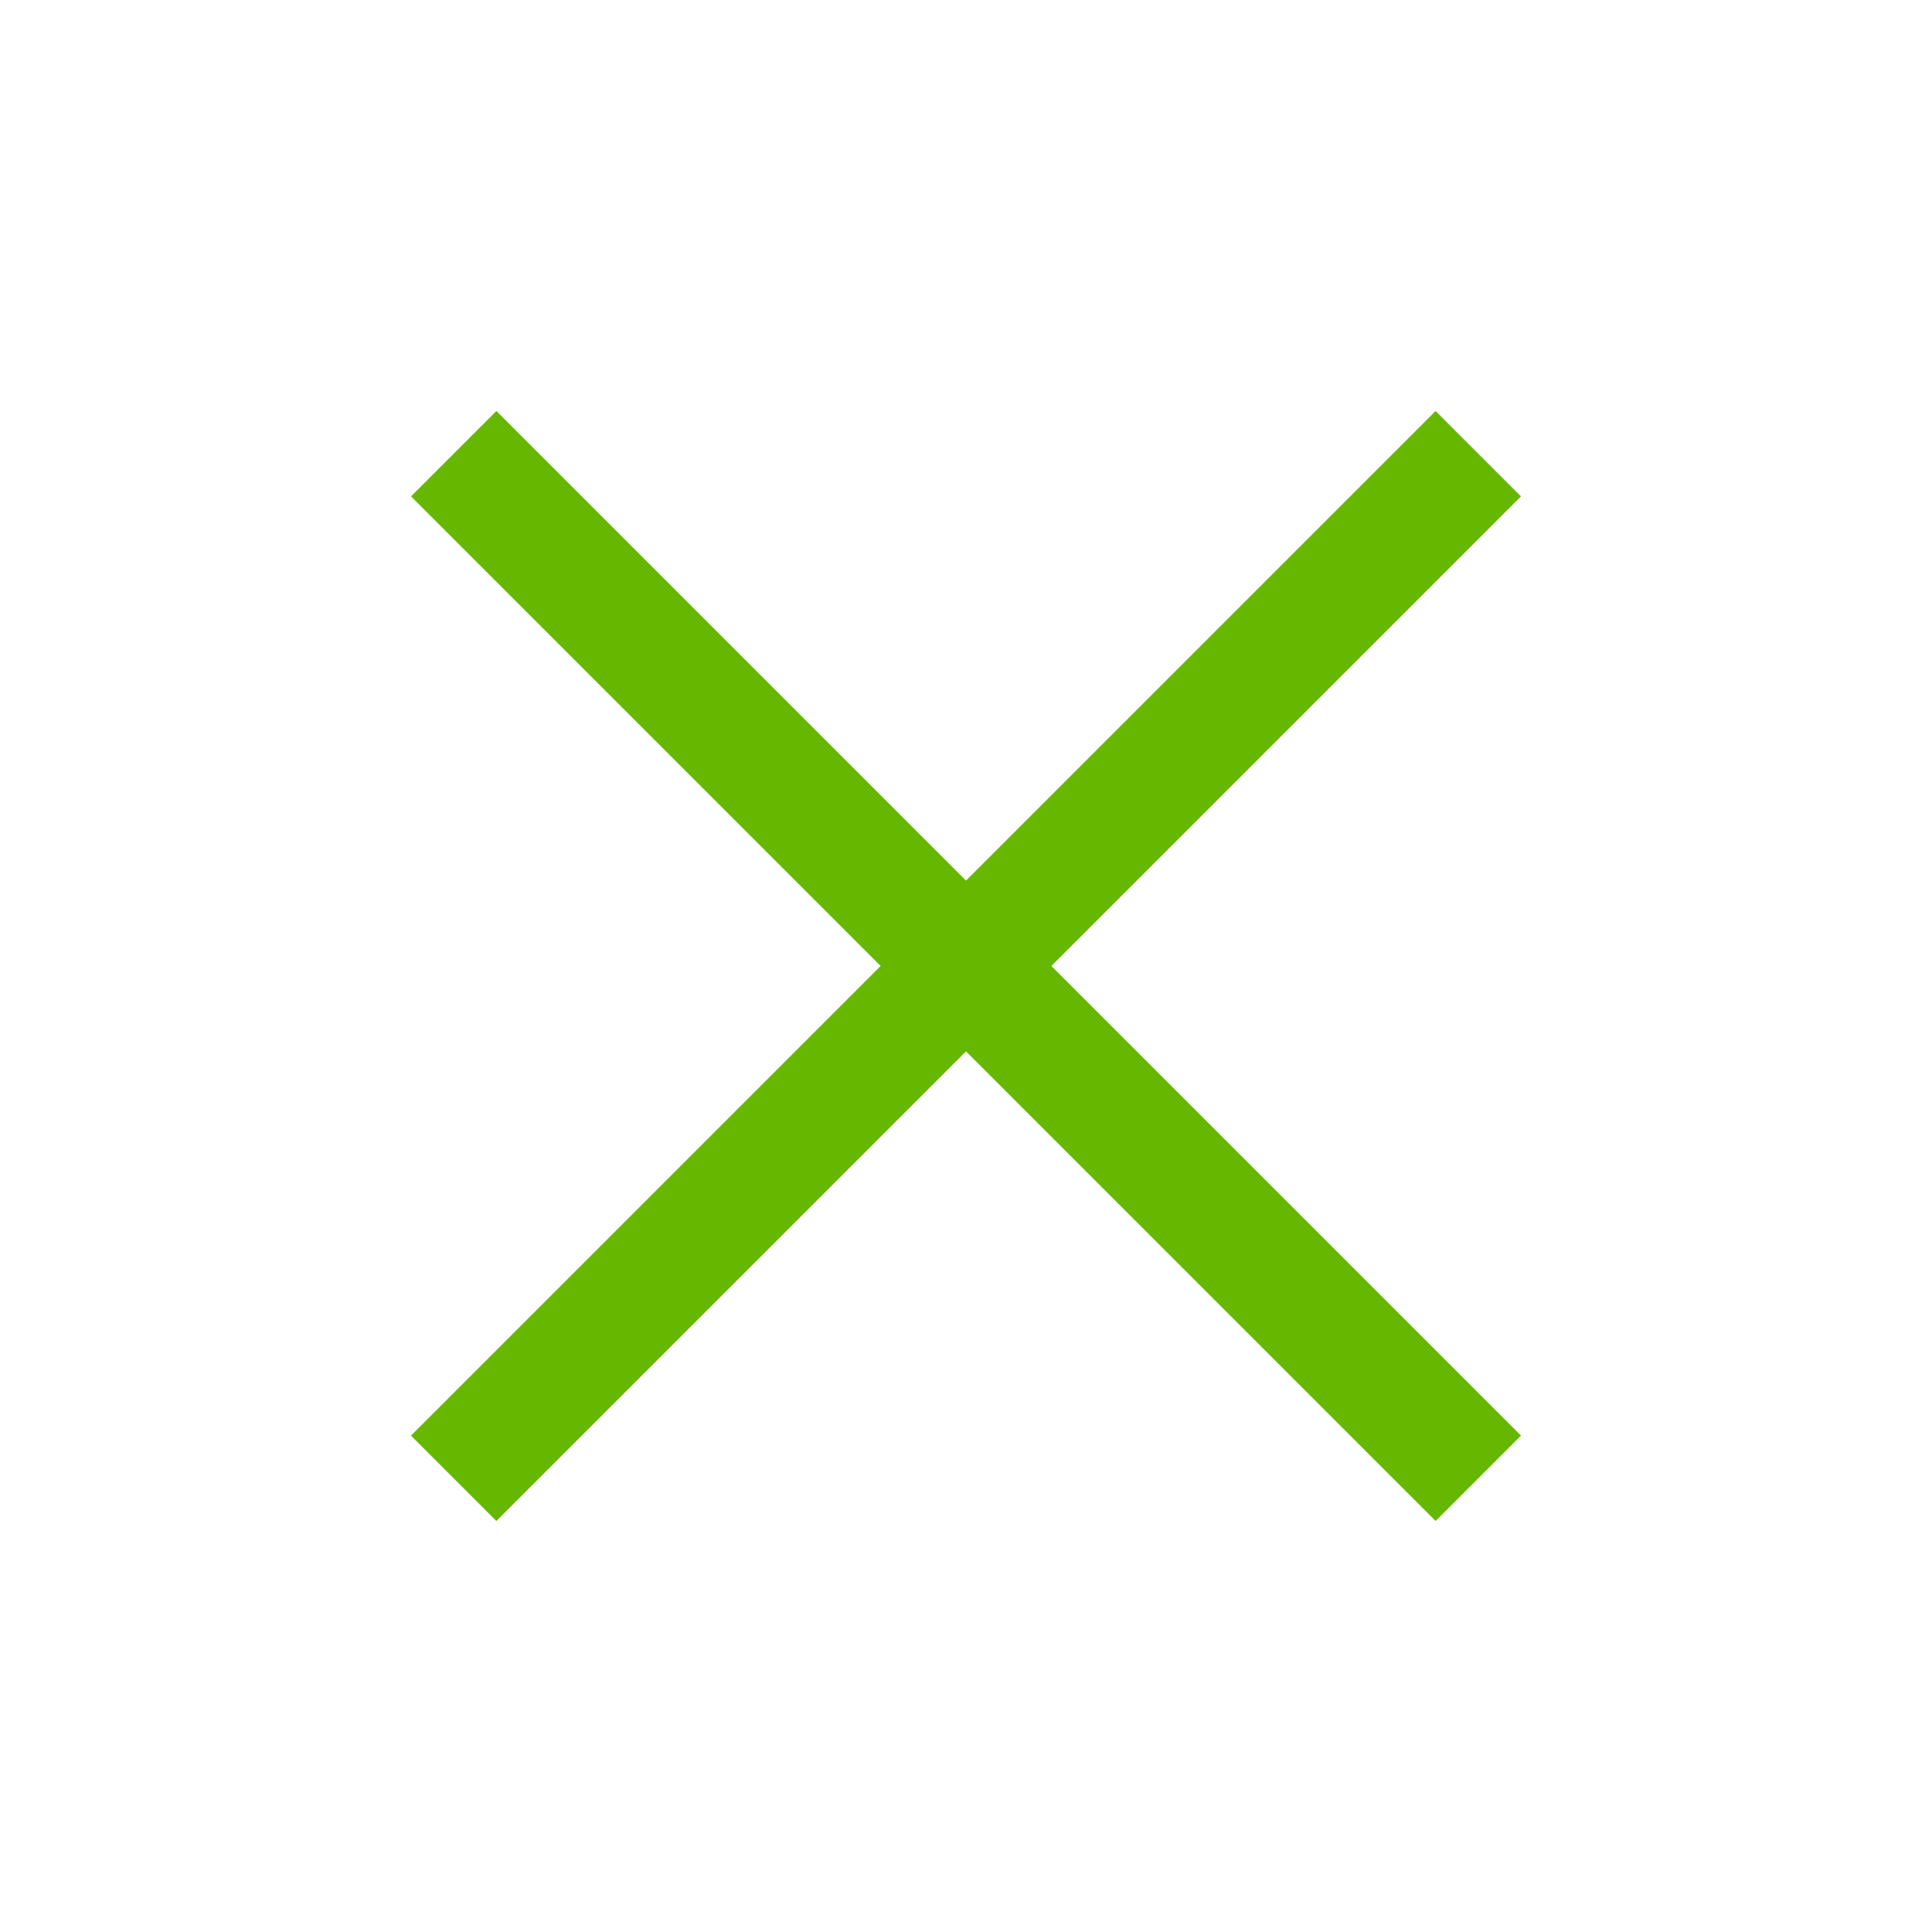
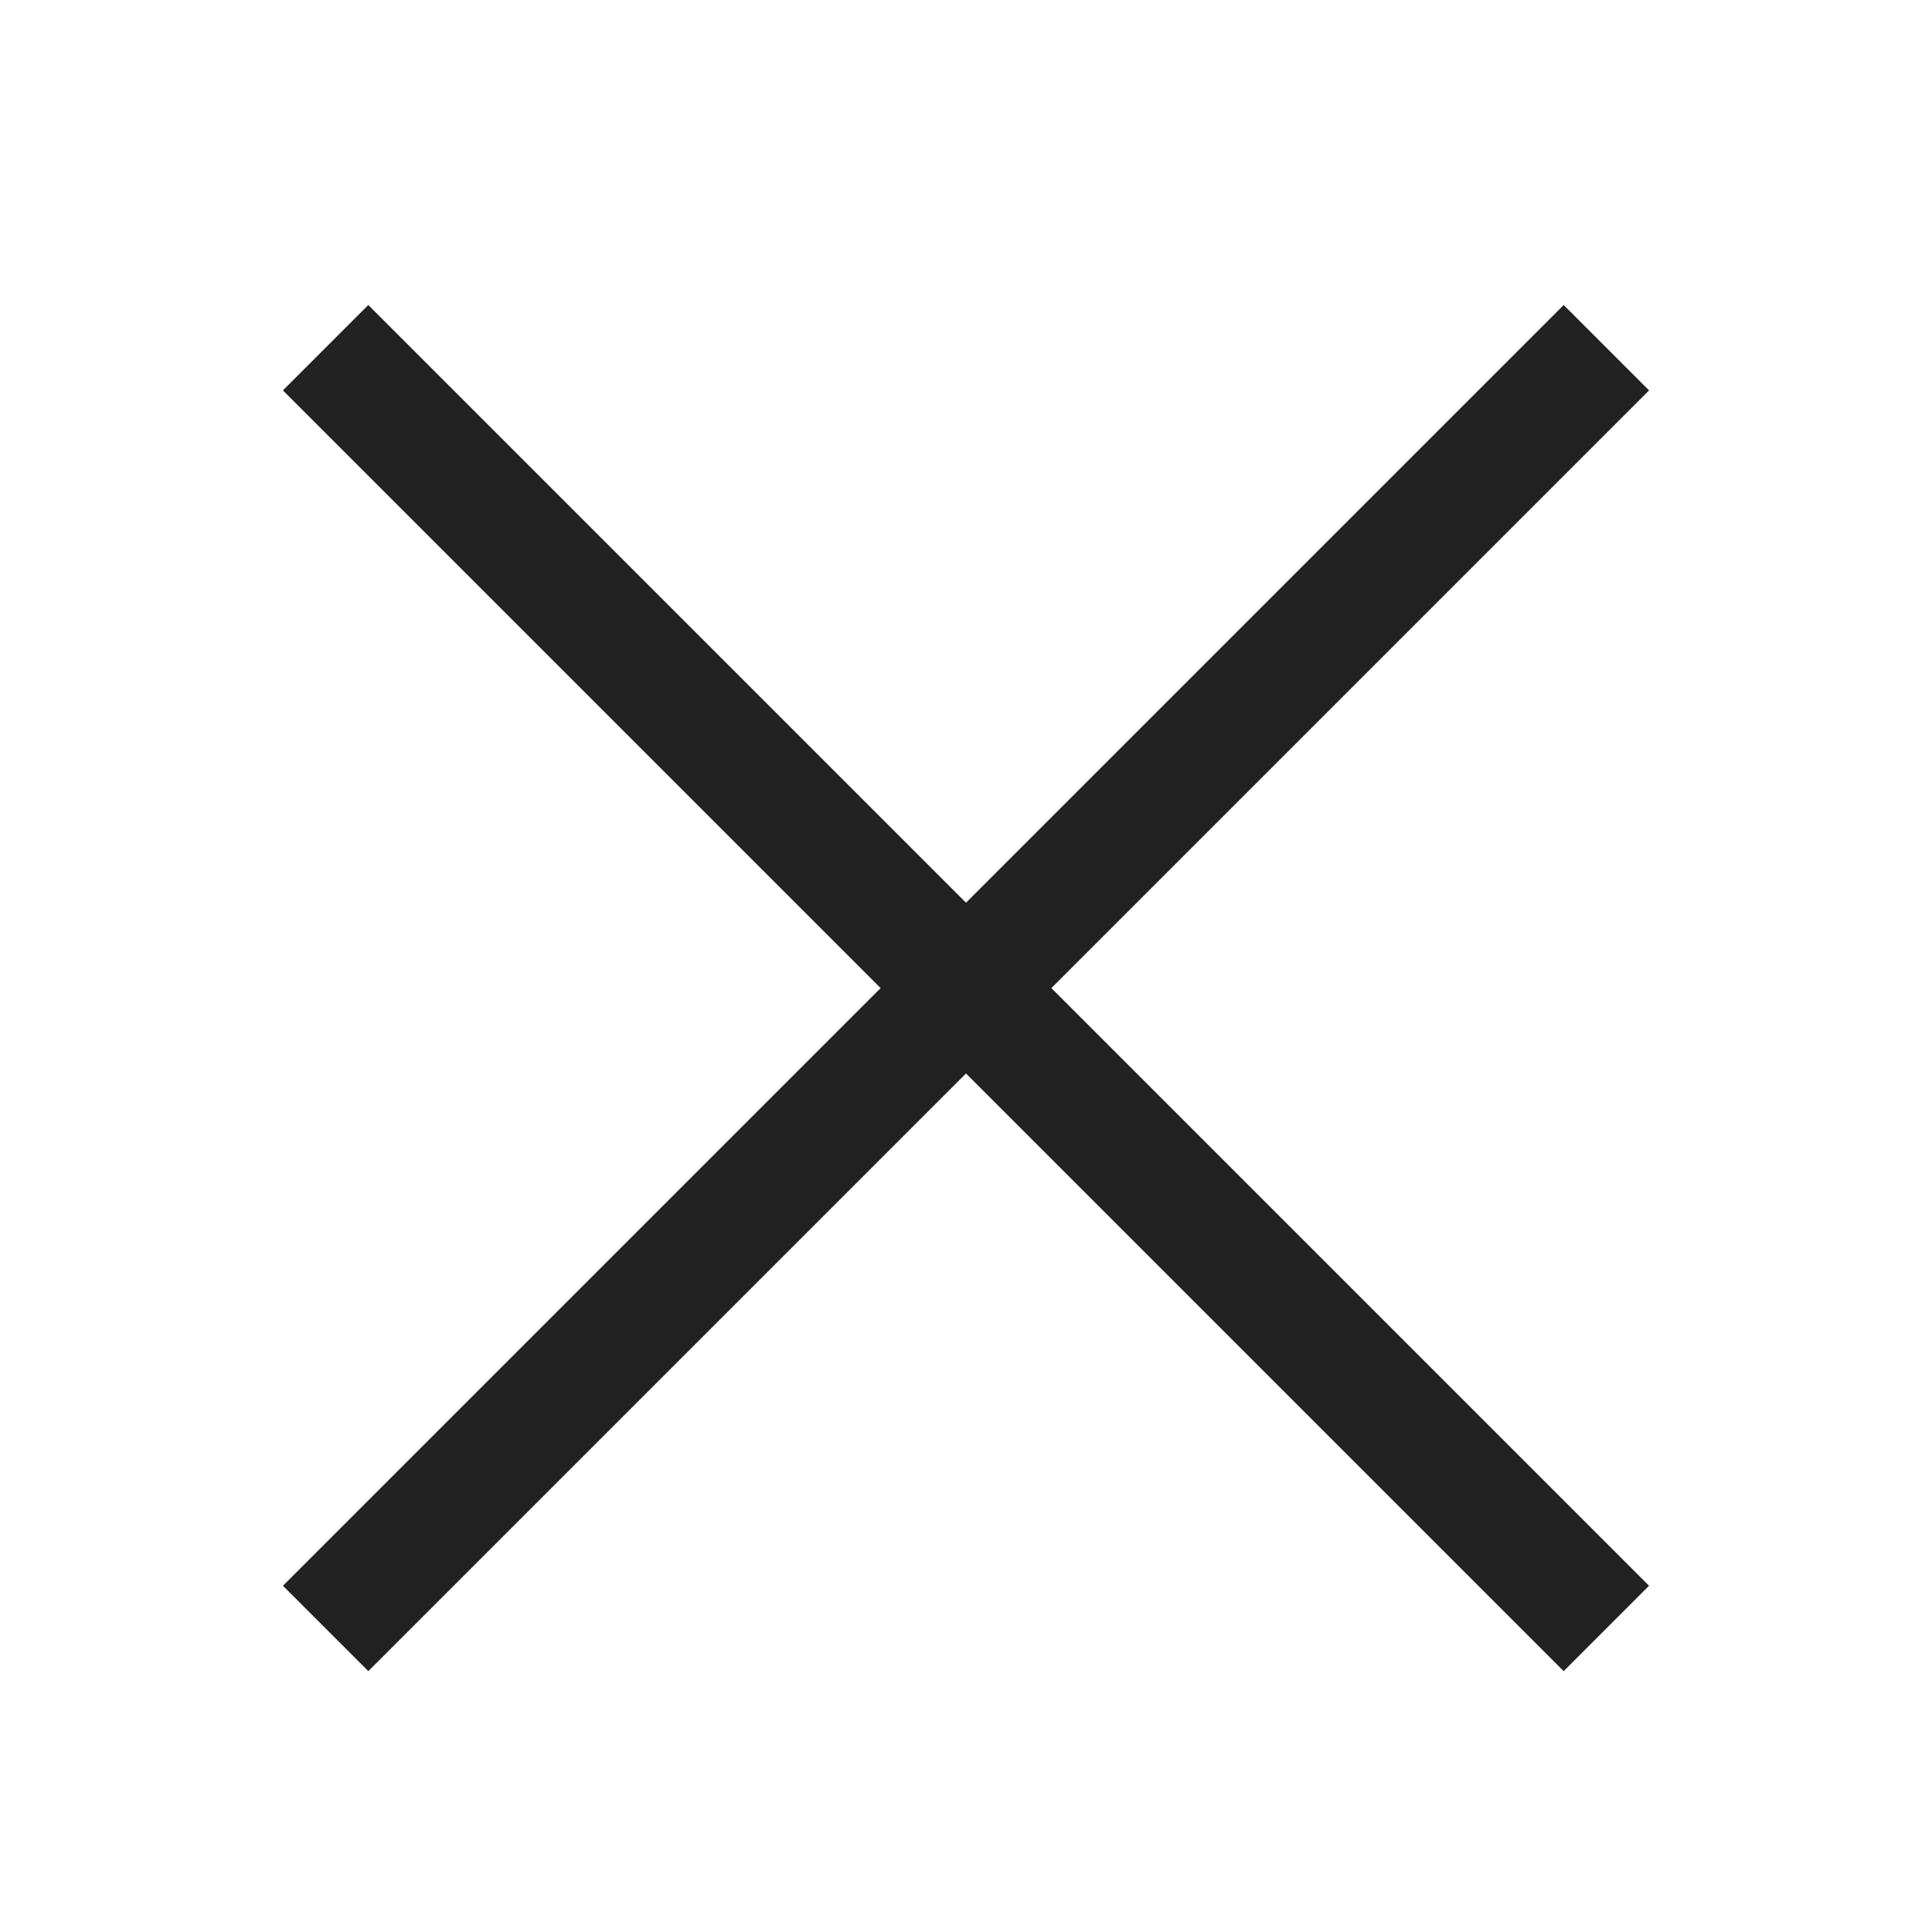
- <svg xmlns="http://www.w3.org/2000/svg" width="32" height="32" viewBox="0 0 32 32" fill="none">
-   <rect x="23.778" y="6.808" width="2" height="24" transform="rotate(45 23.7783 6.80762)" fill="#66B700" />
-   <rect x="25.192" y="23.778" width="2" height="24" transform="rotate(135 25.1924 23.7782)" fill="#66B700" />
+ <svg xmlns="http://www.w3.org/2000/svg" width="24" height="24" viewBox="0 0 24 24" fill="none">
+   <rect x="4.575" y="3.789" width="22.5" height="1.5" transform="rotate(45 4.5752 3.78906)" fill="#222222" />
+   <rect x="3.515" y="19.699" width="22.5" height="1.5" transform="rotate(-45 3.51465 19.6992)" fill="#222222" />
</svg>
